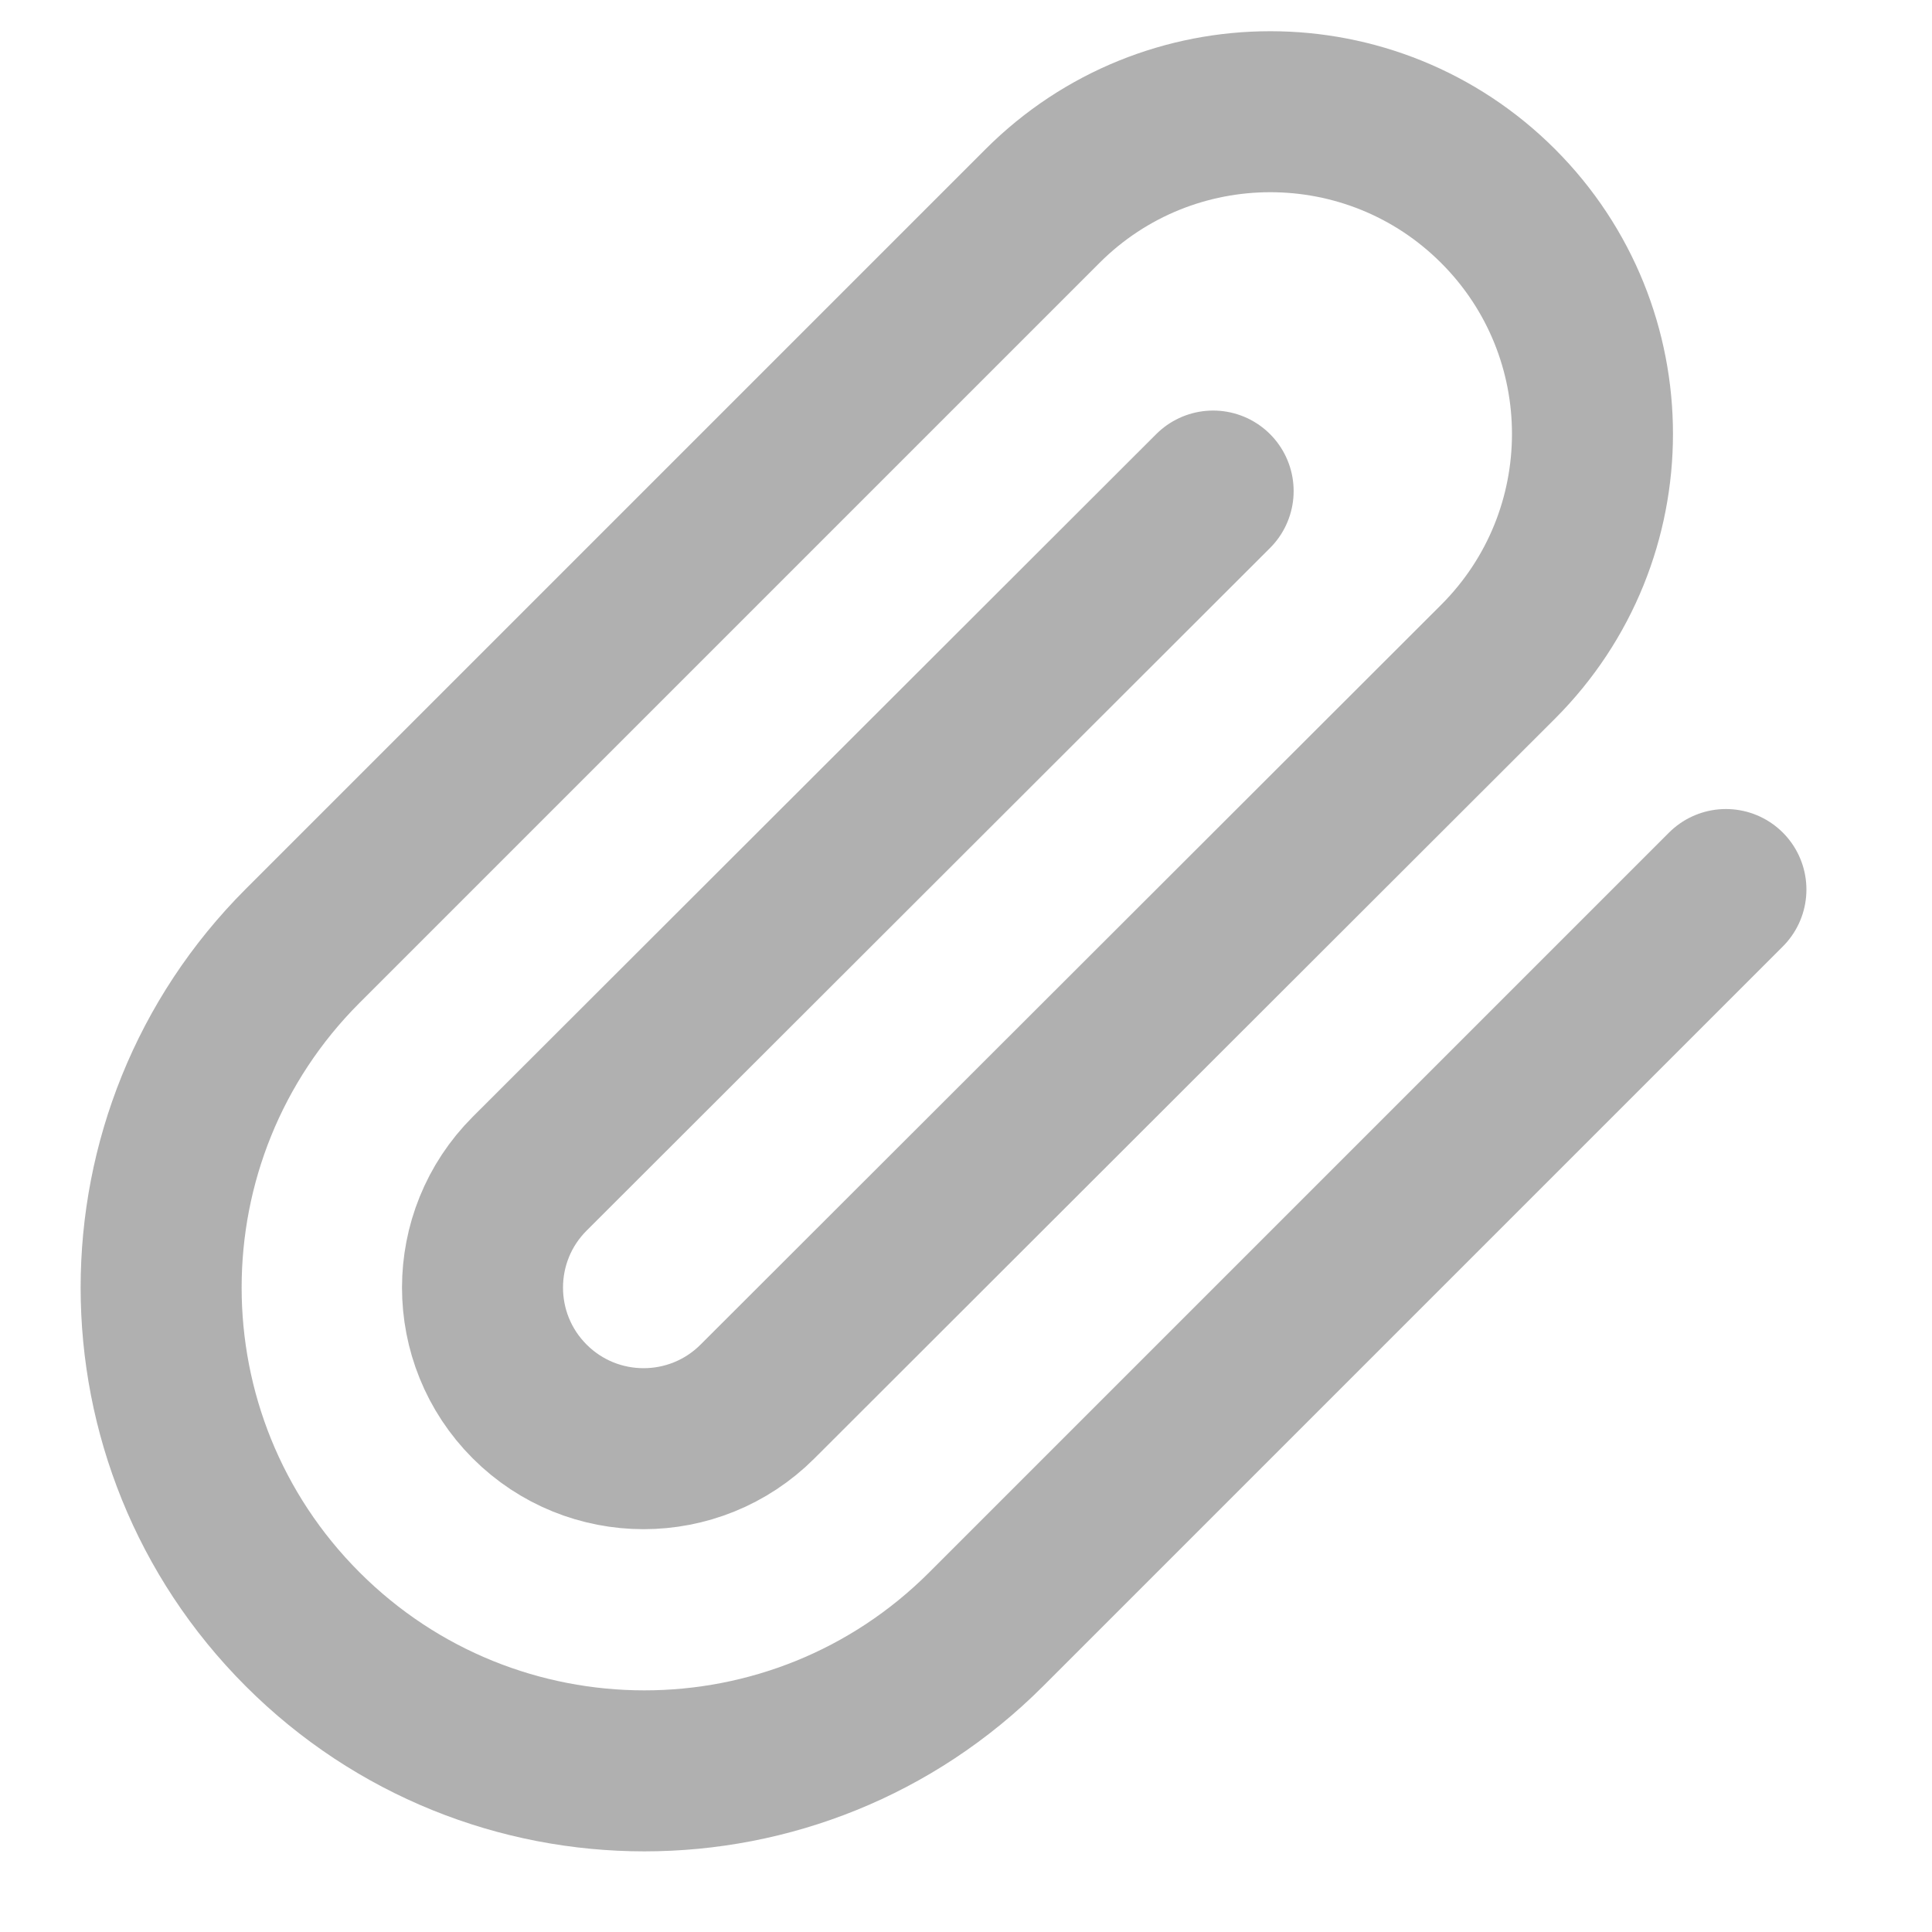
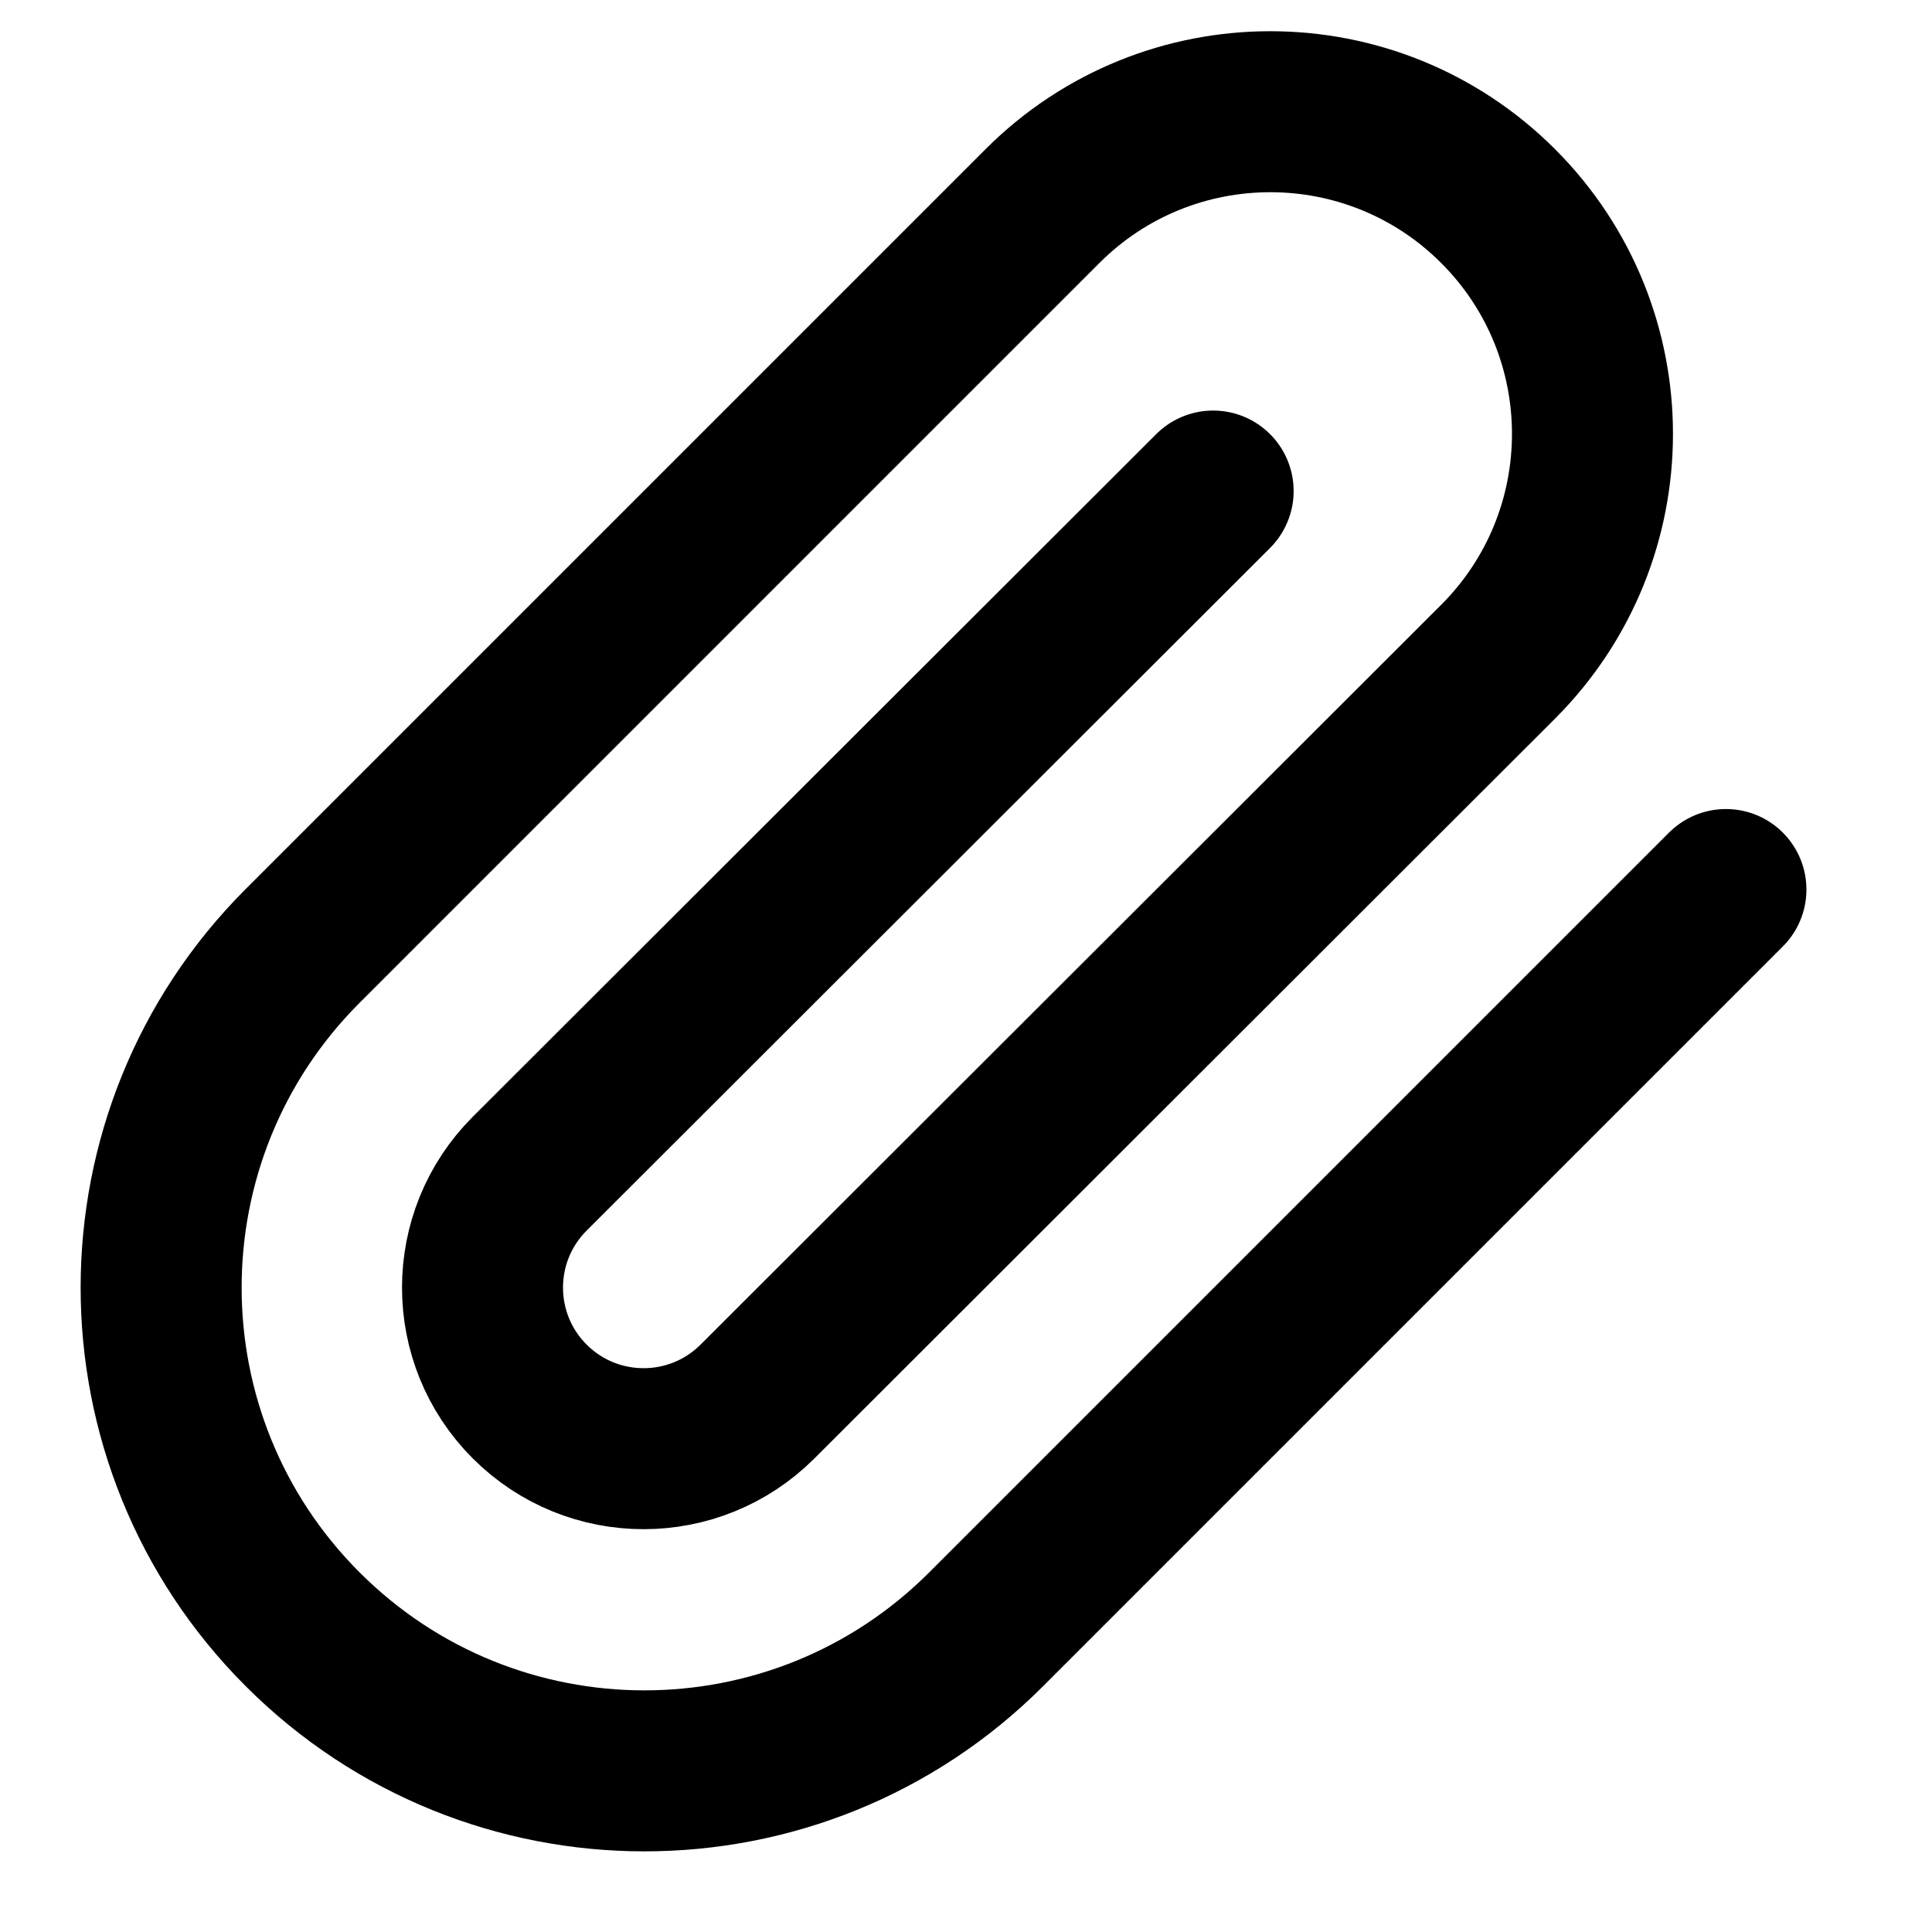
- <svg xmlns="http://www.w3.org/2000/svg" width="24" height="24" viewBox="0 0 24 24" fill="none" stroke="#b0b0b0" stroke-width="2" stroke-linecap="round" stroke-linejoin="round" class="feather feather-paperclip">
+ <svg xmlns="http://www.w3.org/2000/svg" width="24" height="24" viewBox="0 0 24 24" fill="none" stroke="#000000" stroke-width="2" stroke-linecap="round" stroke-linejoin="round" class="feather feather-paperclip">
  <path d="M21.44 11.05l-9.19 9.19a6 6 0 0 1-8.49-8.49l9.19-9.19a4 4 0 0 1 5.66 5.66l-9.2 9.19a2 2 0 0 1-2.83-2.83l8.49-8.48" />
</svg>
